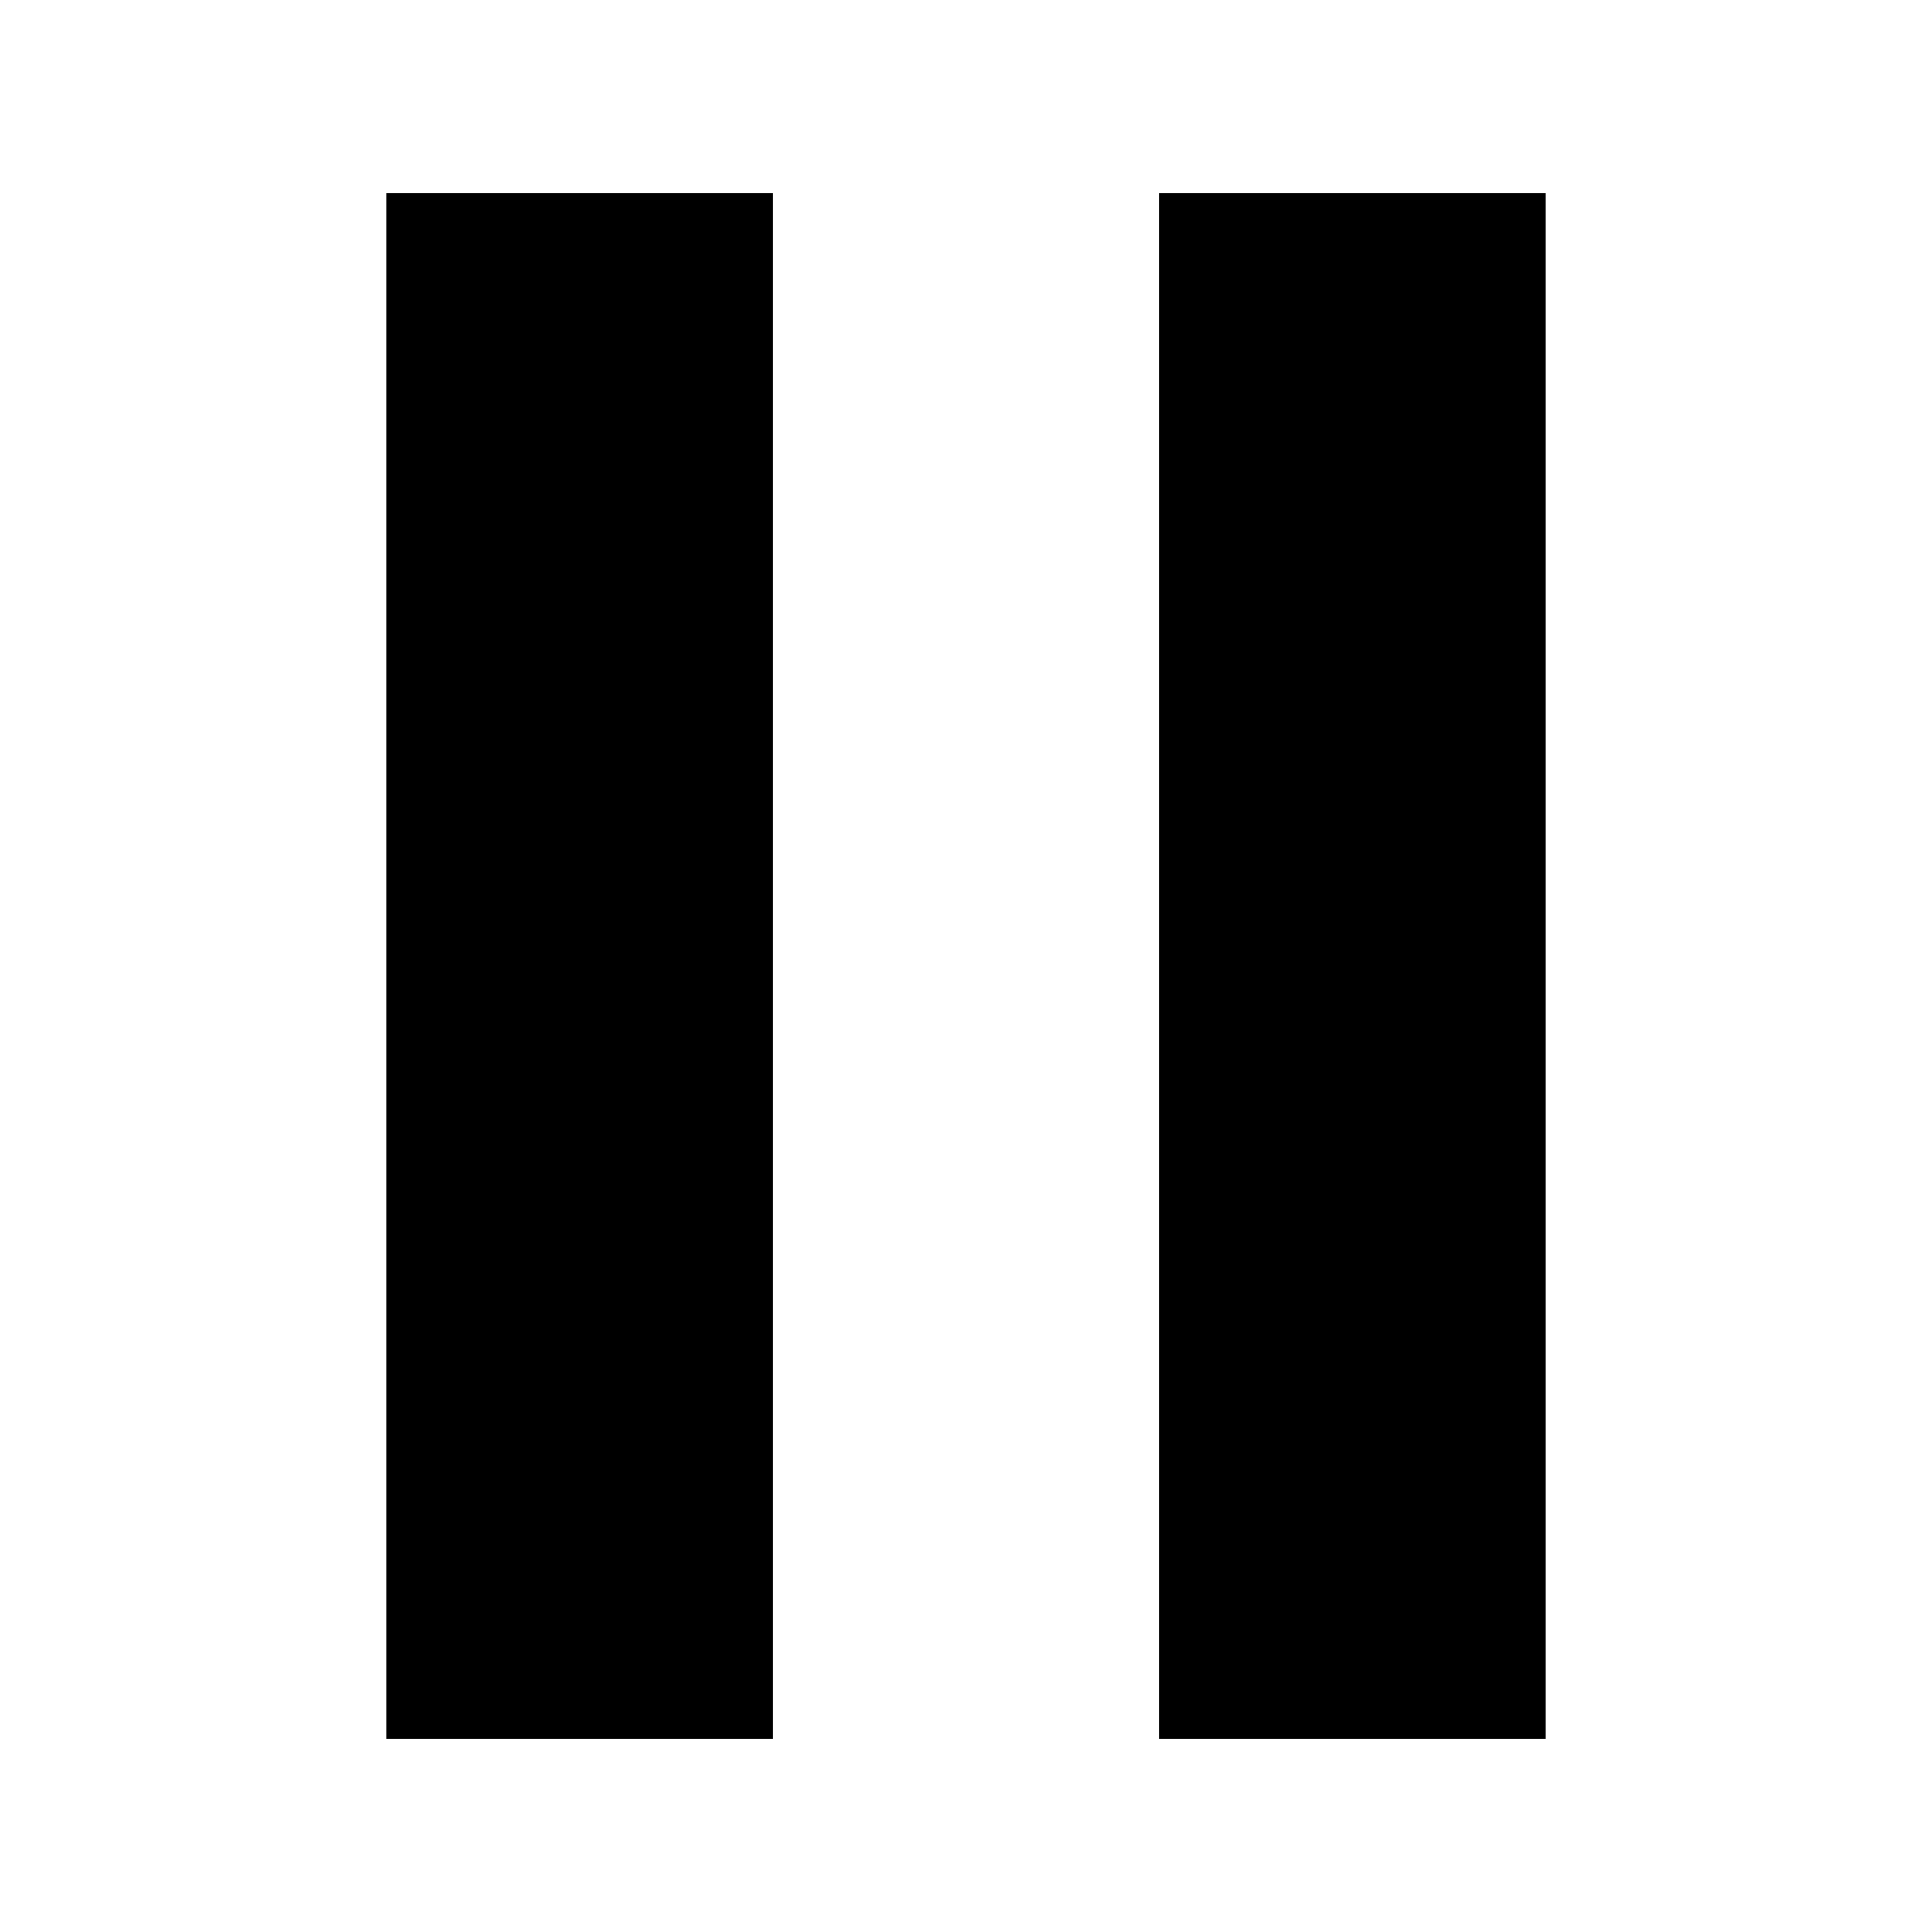
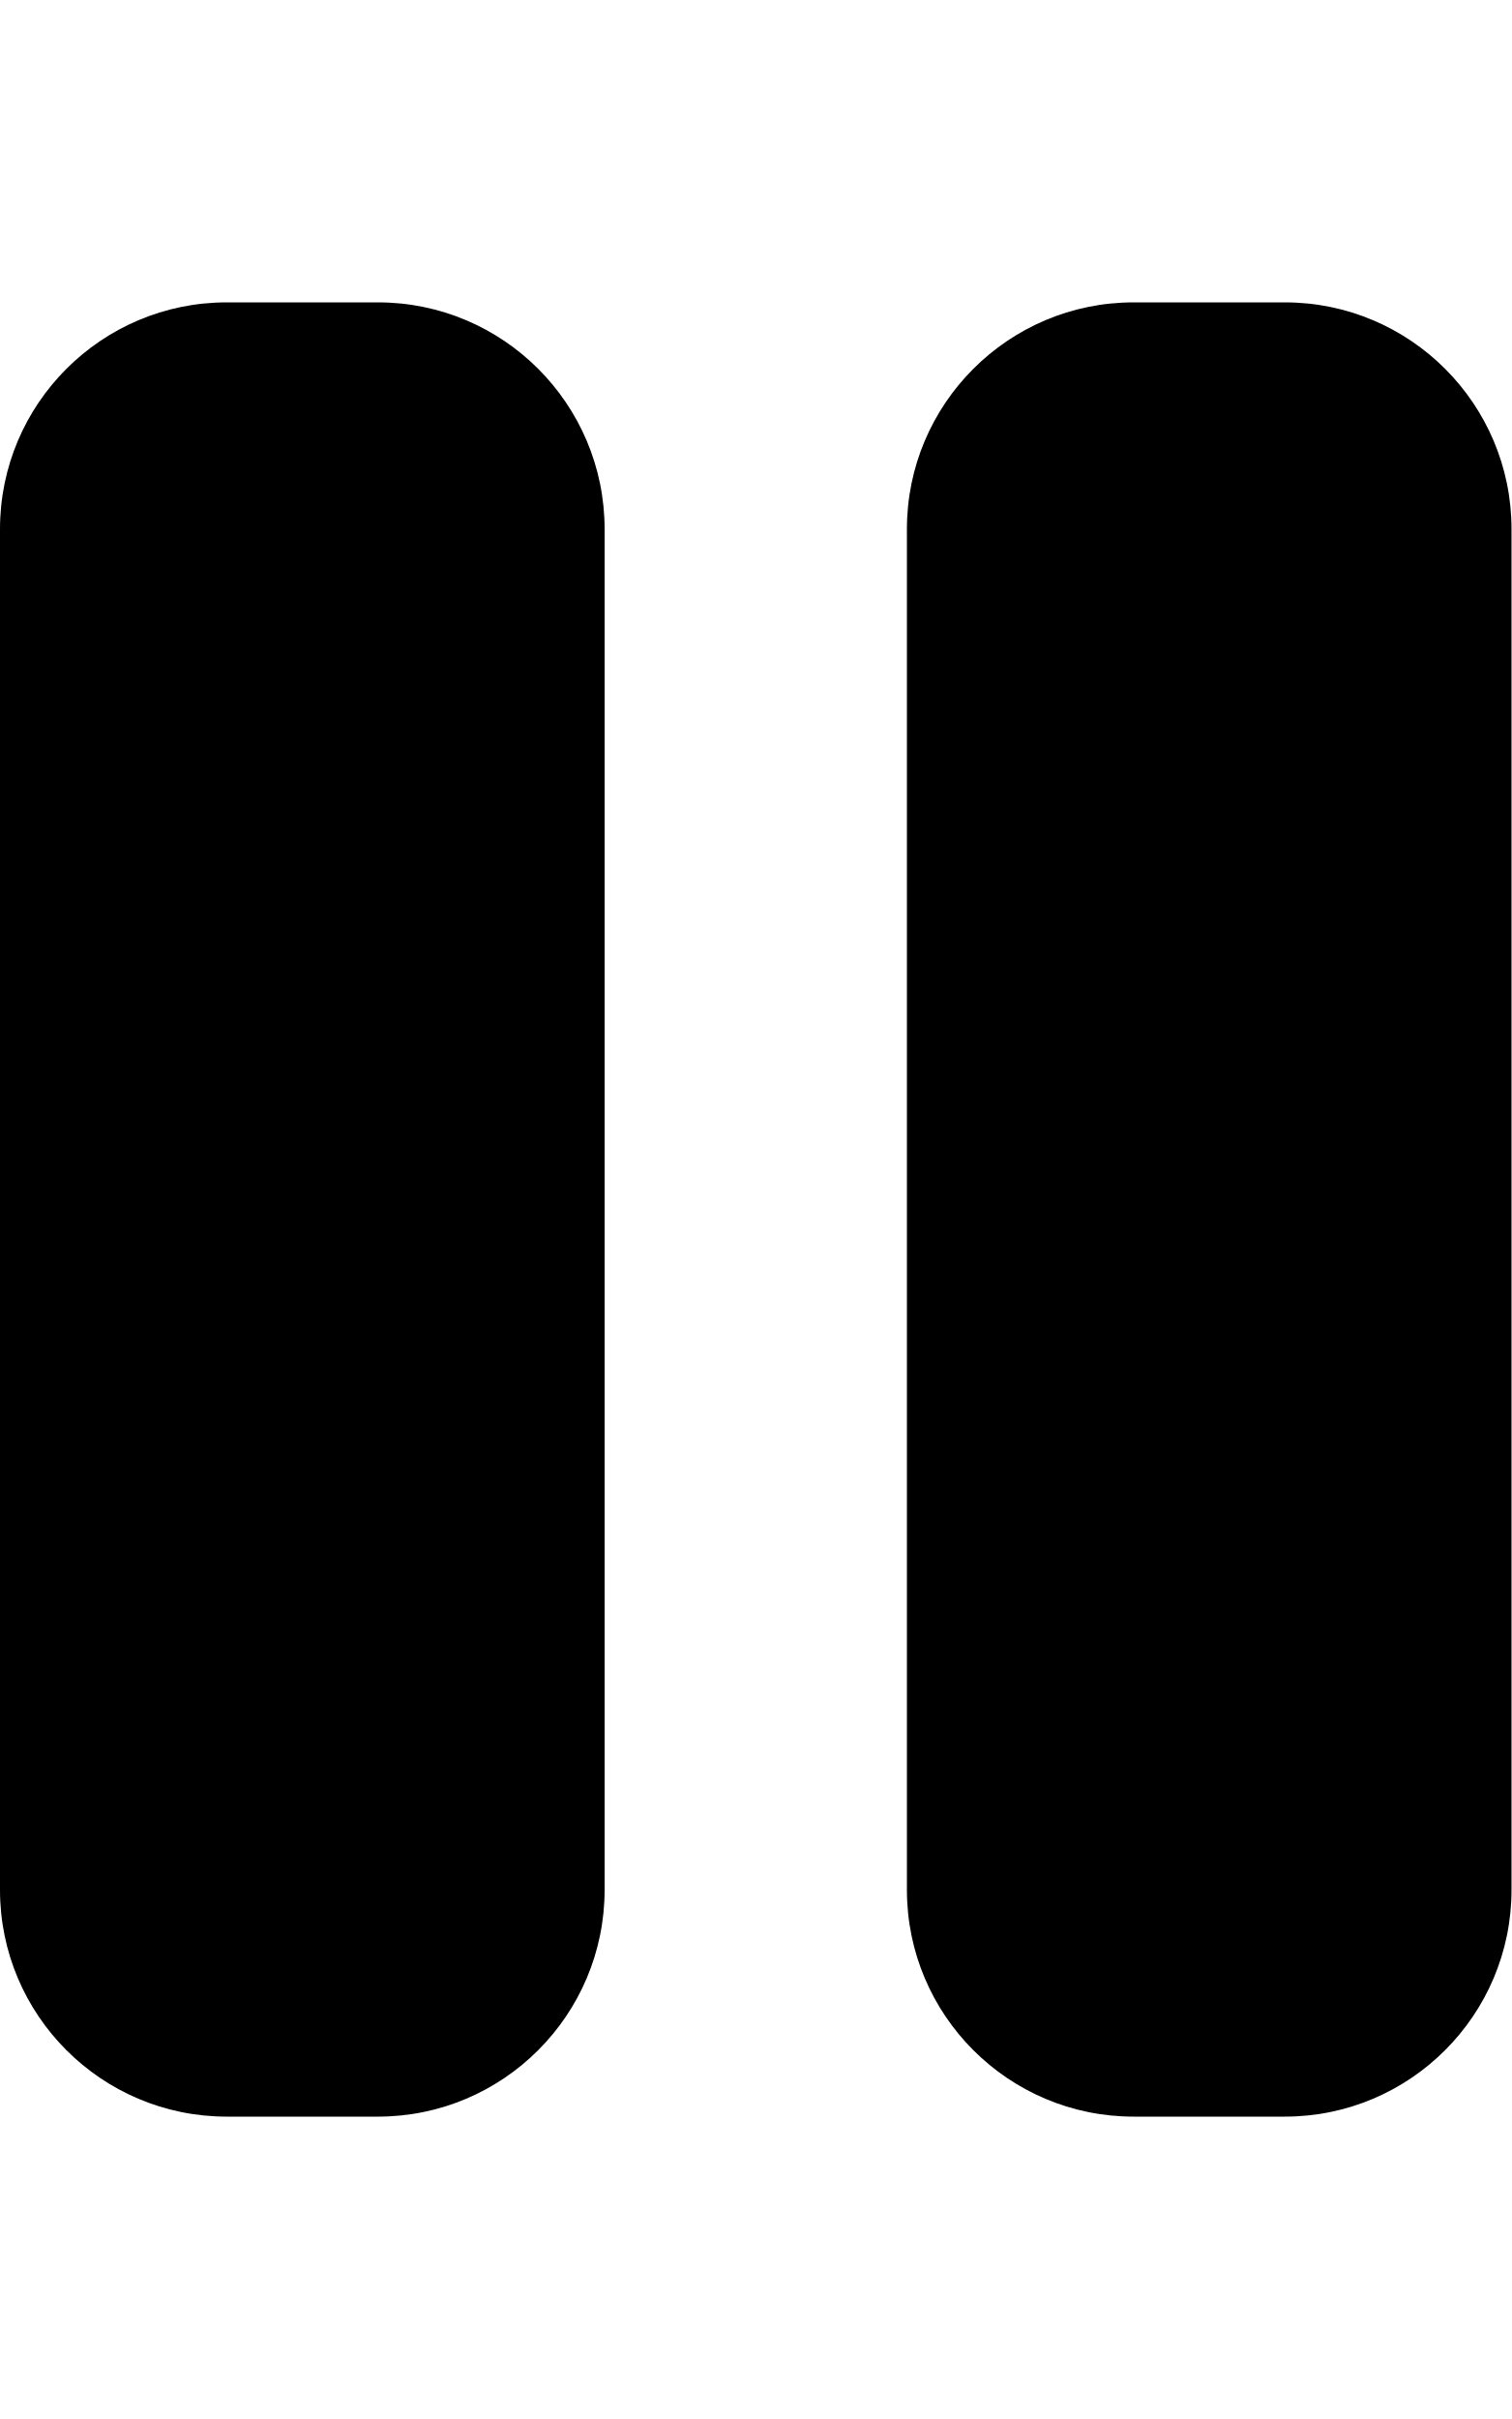
- <svg xmlns="http://www.w3.org/2000/svg" viewBox="-5 -5 10 10">
-   <rect x="-5" y="-5" width="10" height="10" opacity="0" />
-   <path fill="currentColor" stroke="currentColor" stroke-width="2" d="       M -2 -4       L -2 4       M 2 -4       L 2 4       z     " />
+ <svg xmlns="http://www.w3.org/2000/svg" viewBox="0 0 320 512">
+   <path d="M48 64C21.5 64 0 85.5 0 112V400c0 26.5 21.5 48 48 48H80c26.5 0 48-21.5 48-48V112c0-26.5-21.5-48-48-48H48zm192 0c-26.5 0-48 21.5-48 48V400c0 26.5 21.5 48 48 48h32c26.5 0 48-21.5 48-48V112c0-26.5-21.5-48-48-48H240z" />
</svg>
